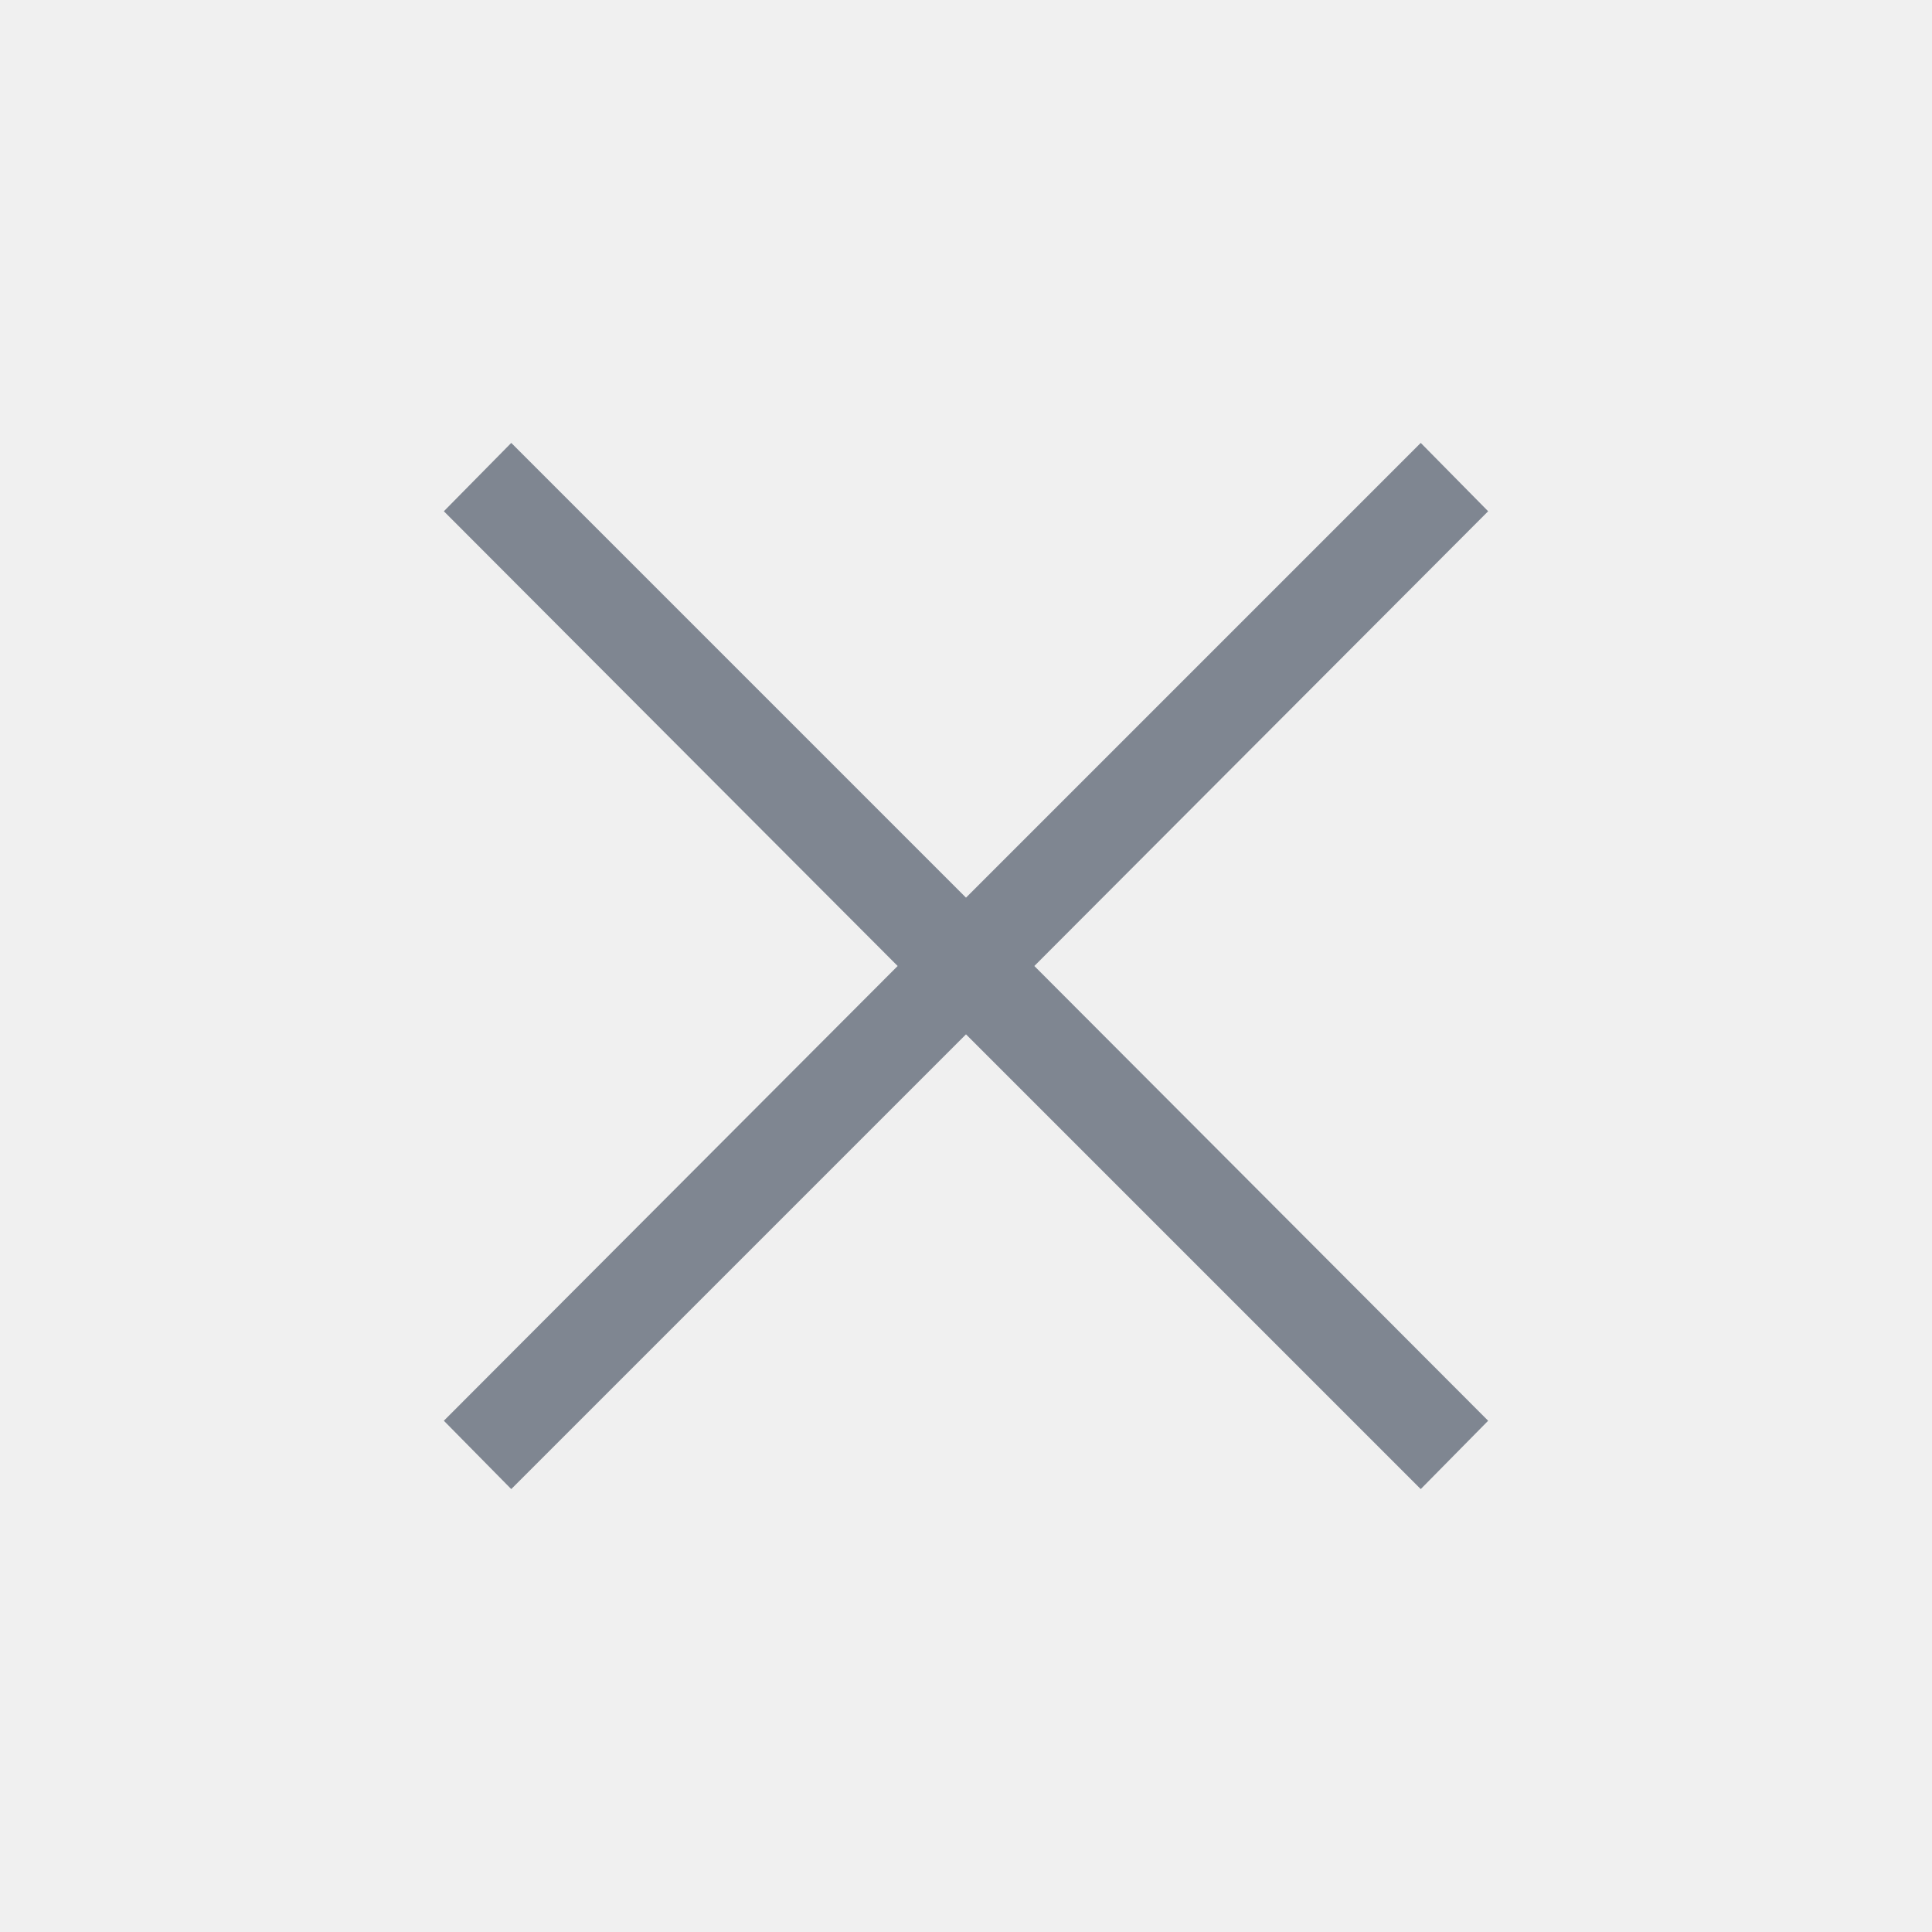
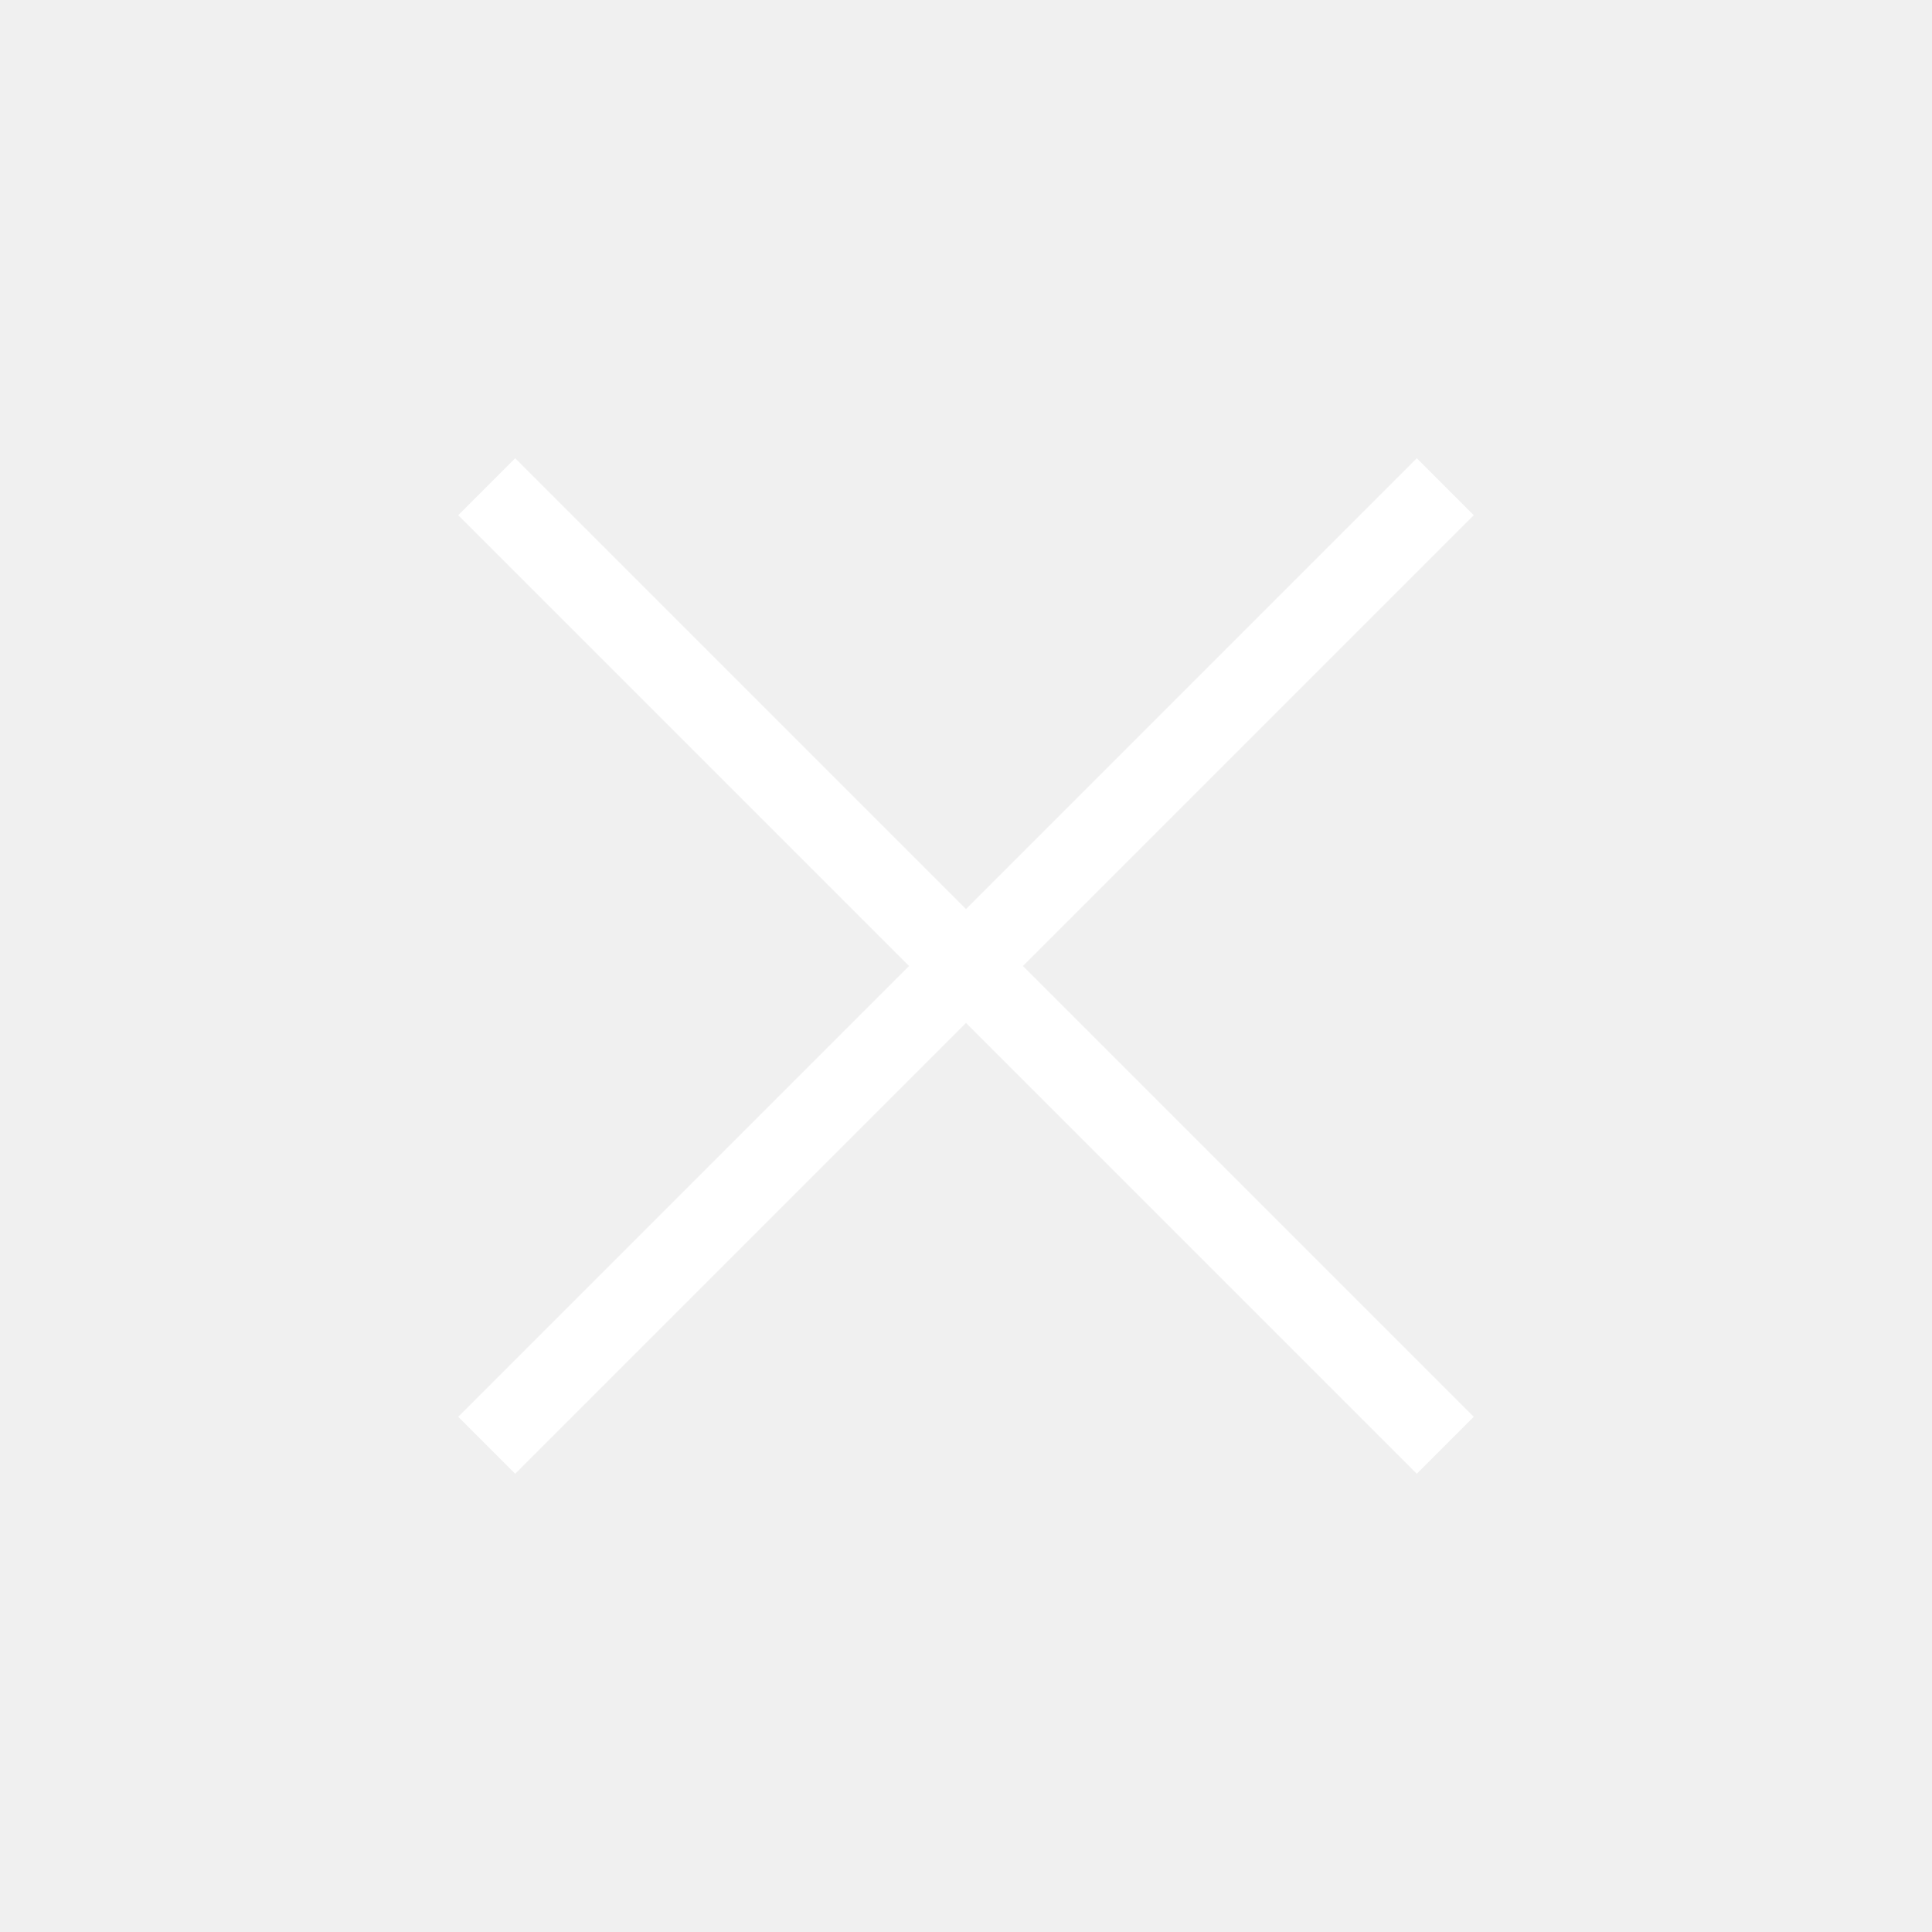
- <svg xmlns="http://www.w3.org/2000/svg" height="40px" viewBox="0 -960 960 960" width="40px" fill="#7f8691">
-   <path d="m254.04-220.08-33.49-33.96L446.04-480 220.55-705.96l33.49-33.96L480-513.96l225.96-225.96 33.49 33.96L513.96-480l225.49 225.96-33.49 33.96L480-446.04 254.04-220.08Z" />
+ <svg xmlns="http://www.w3.org/2000/svg" height="24px" viewBox="0 -960 960 960" width="24px" fill="#ffffff">
+   <path d="M256-227.69 227.69-256l224-224-224-224L256-732.31l224 224 224-224L732.31-704l-224 224 224 224L704-227.69l-224-224-224 224Z" />
</svg>
